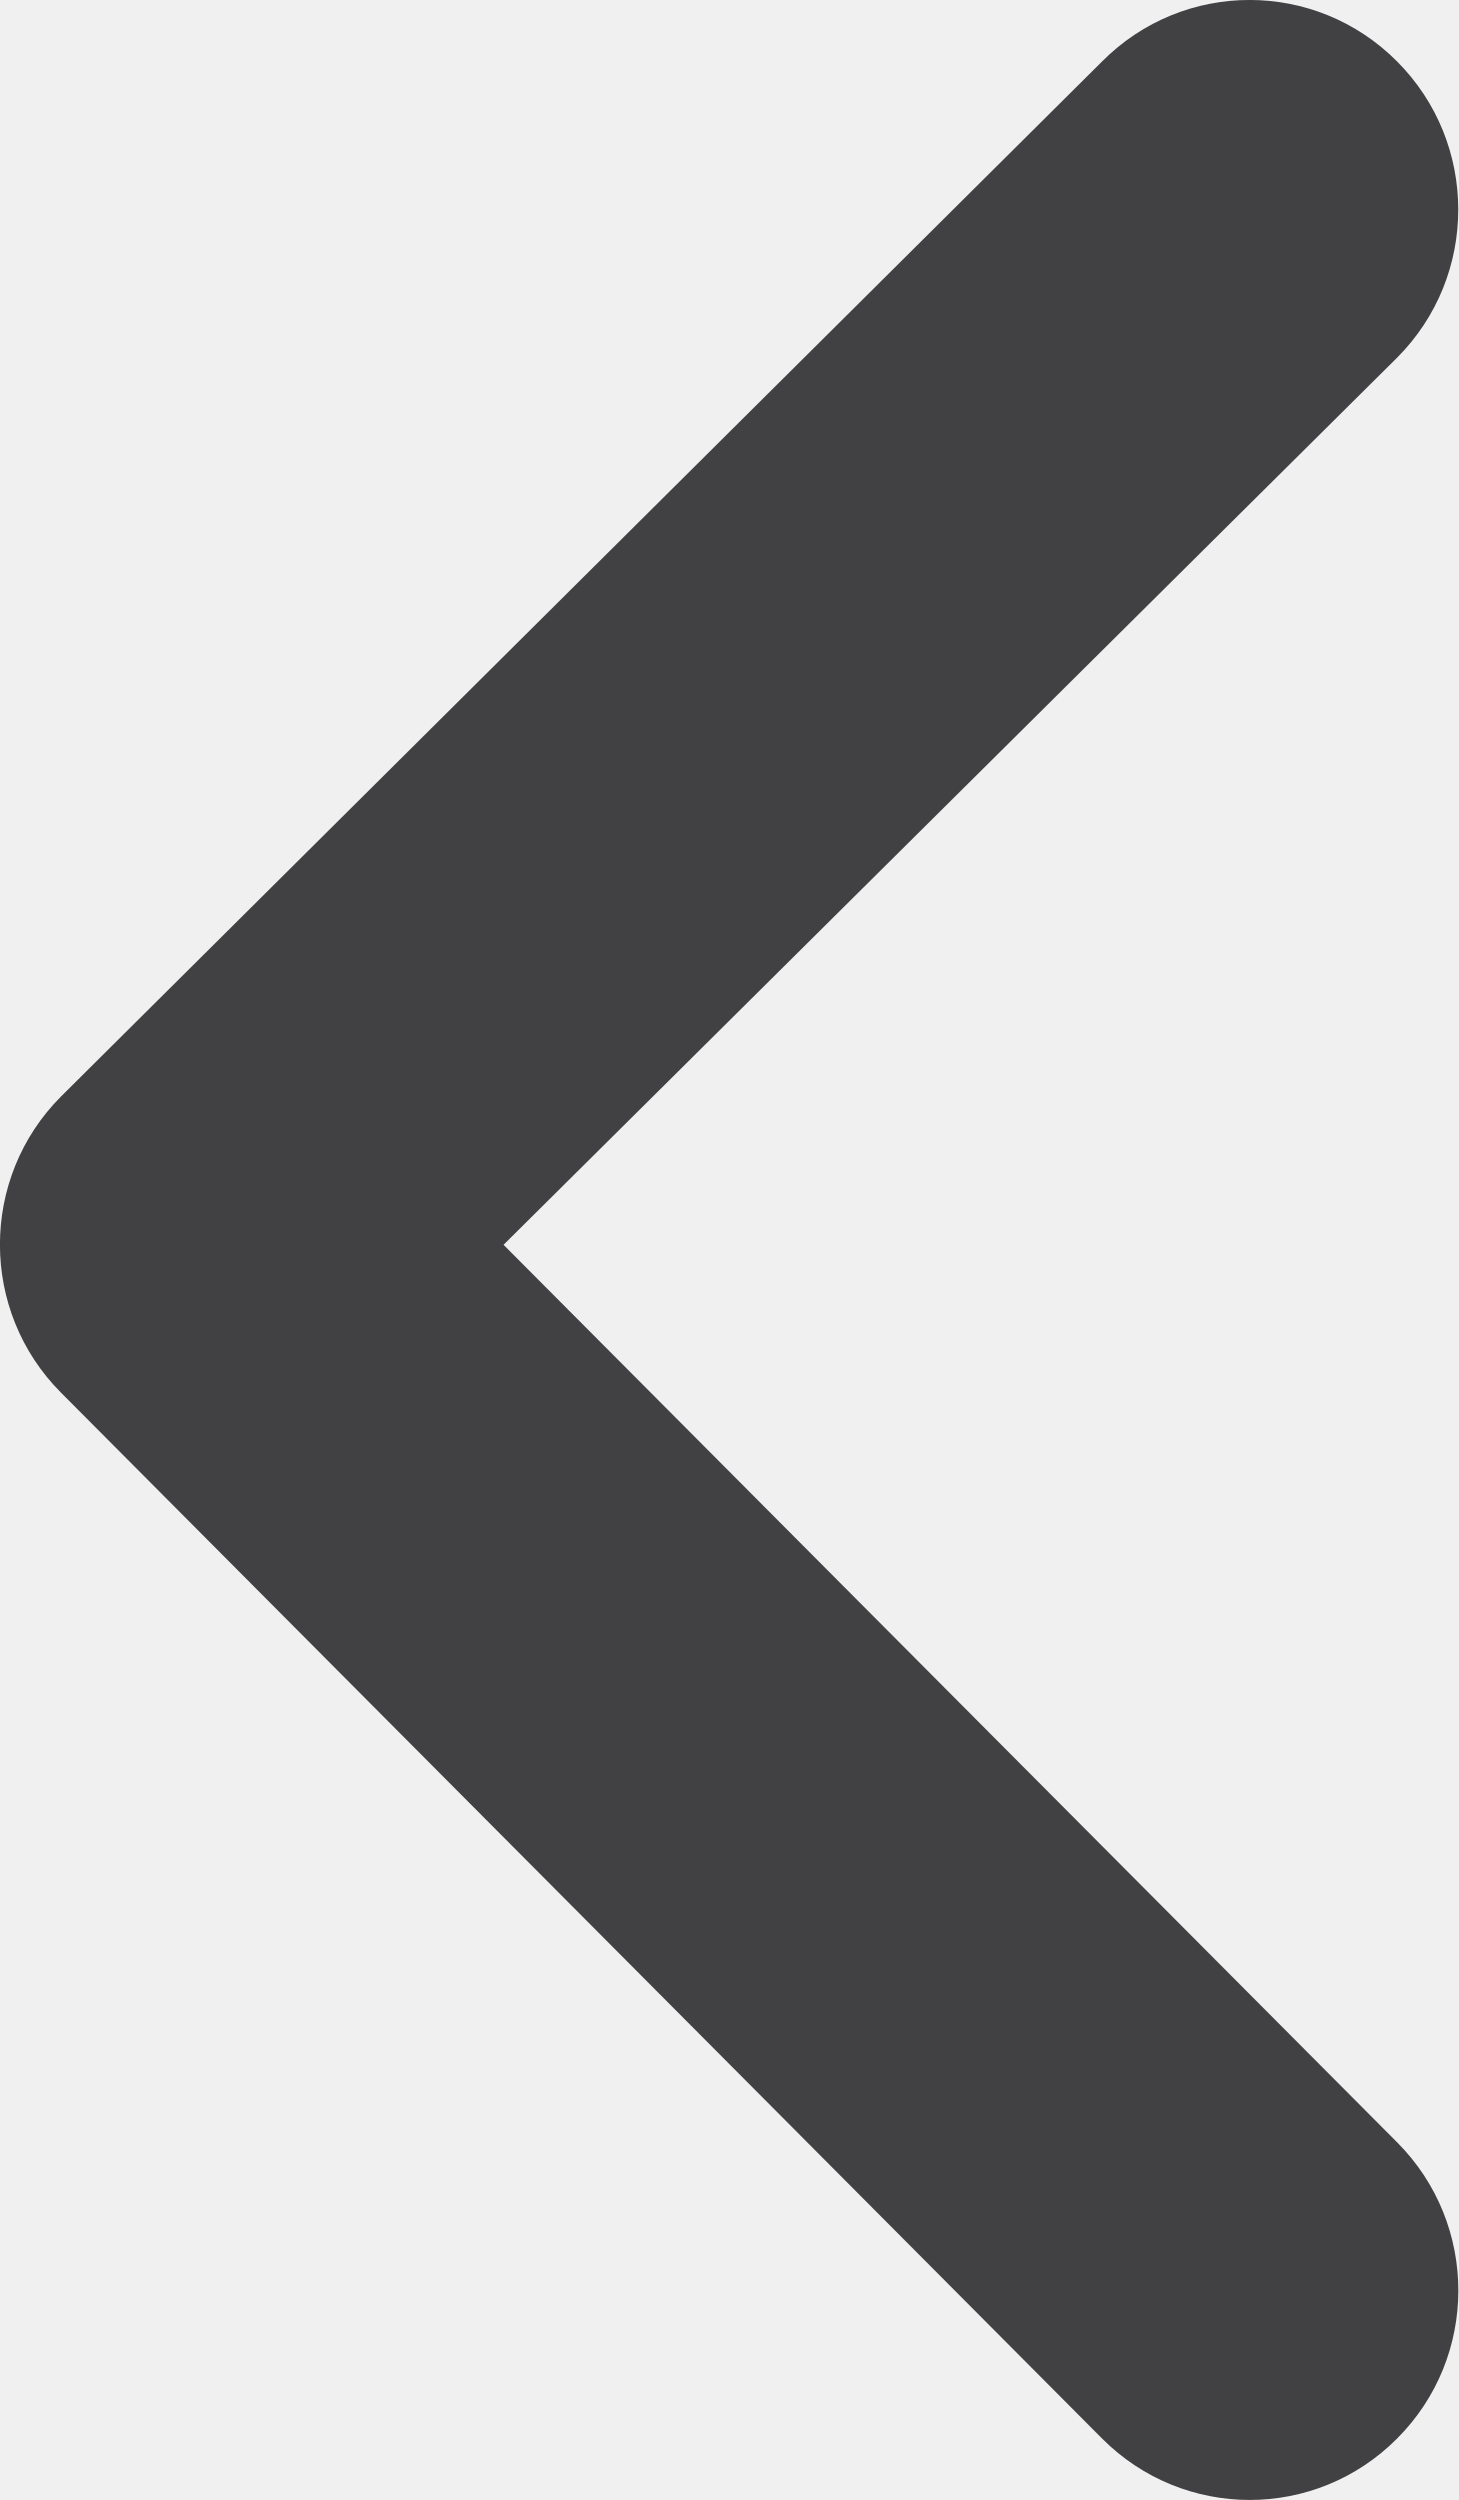
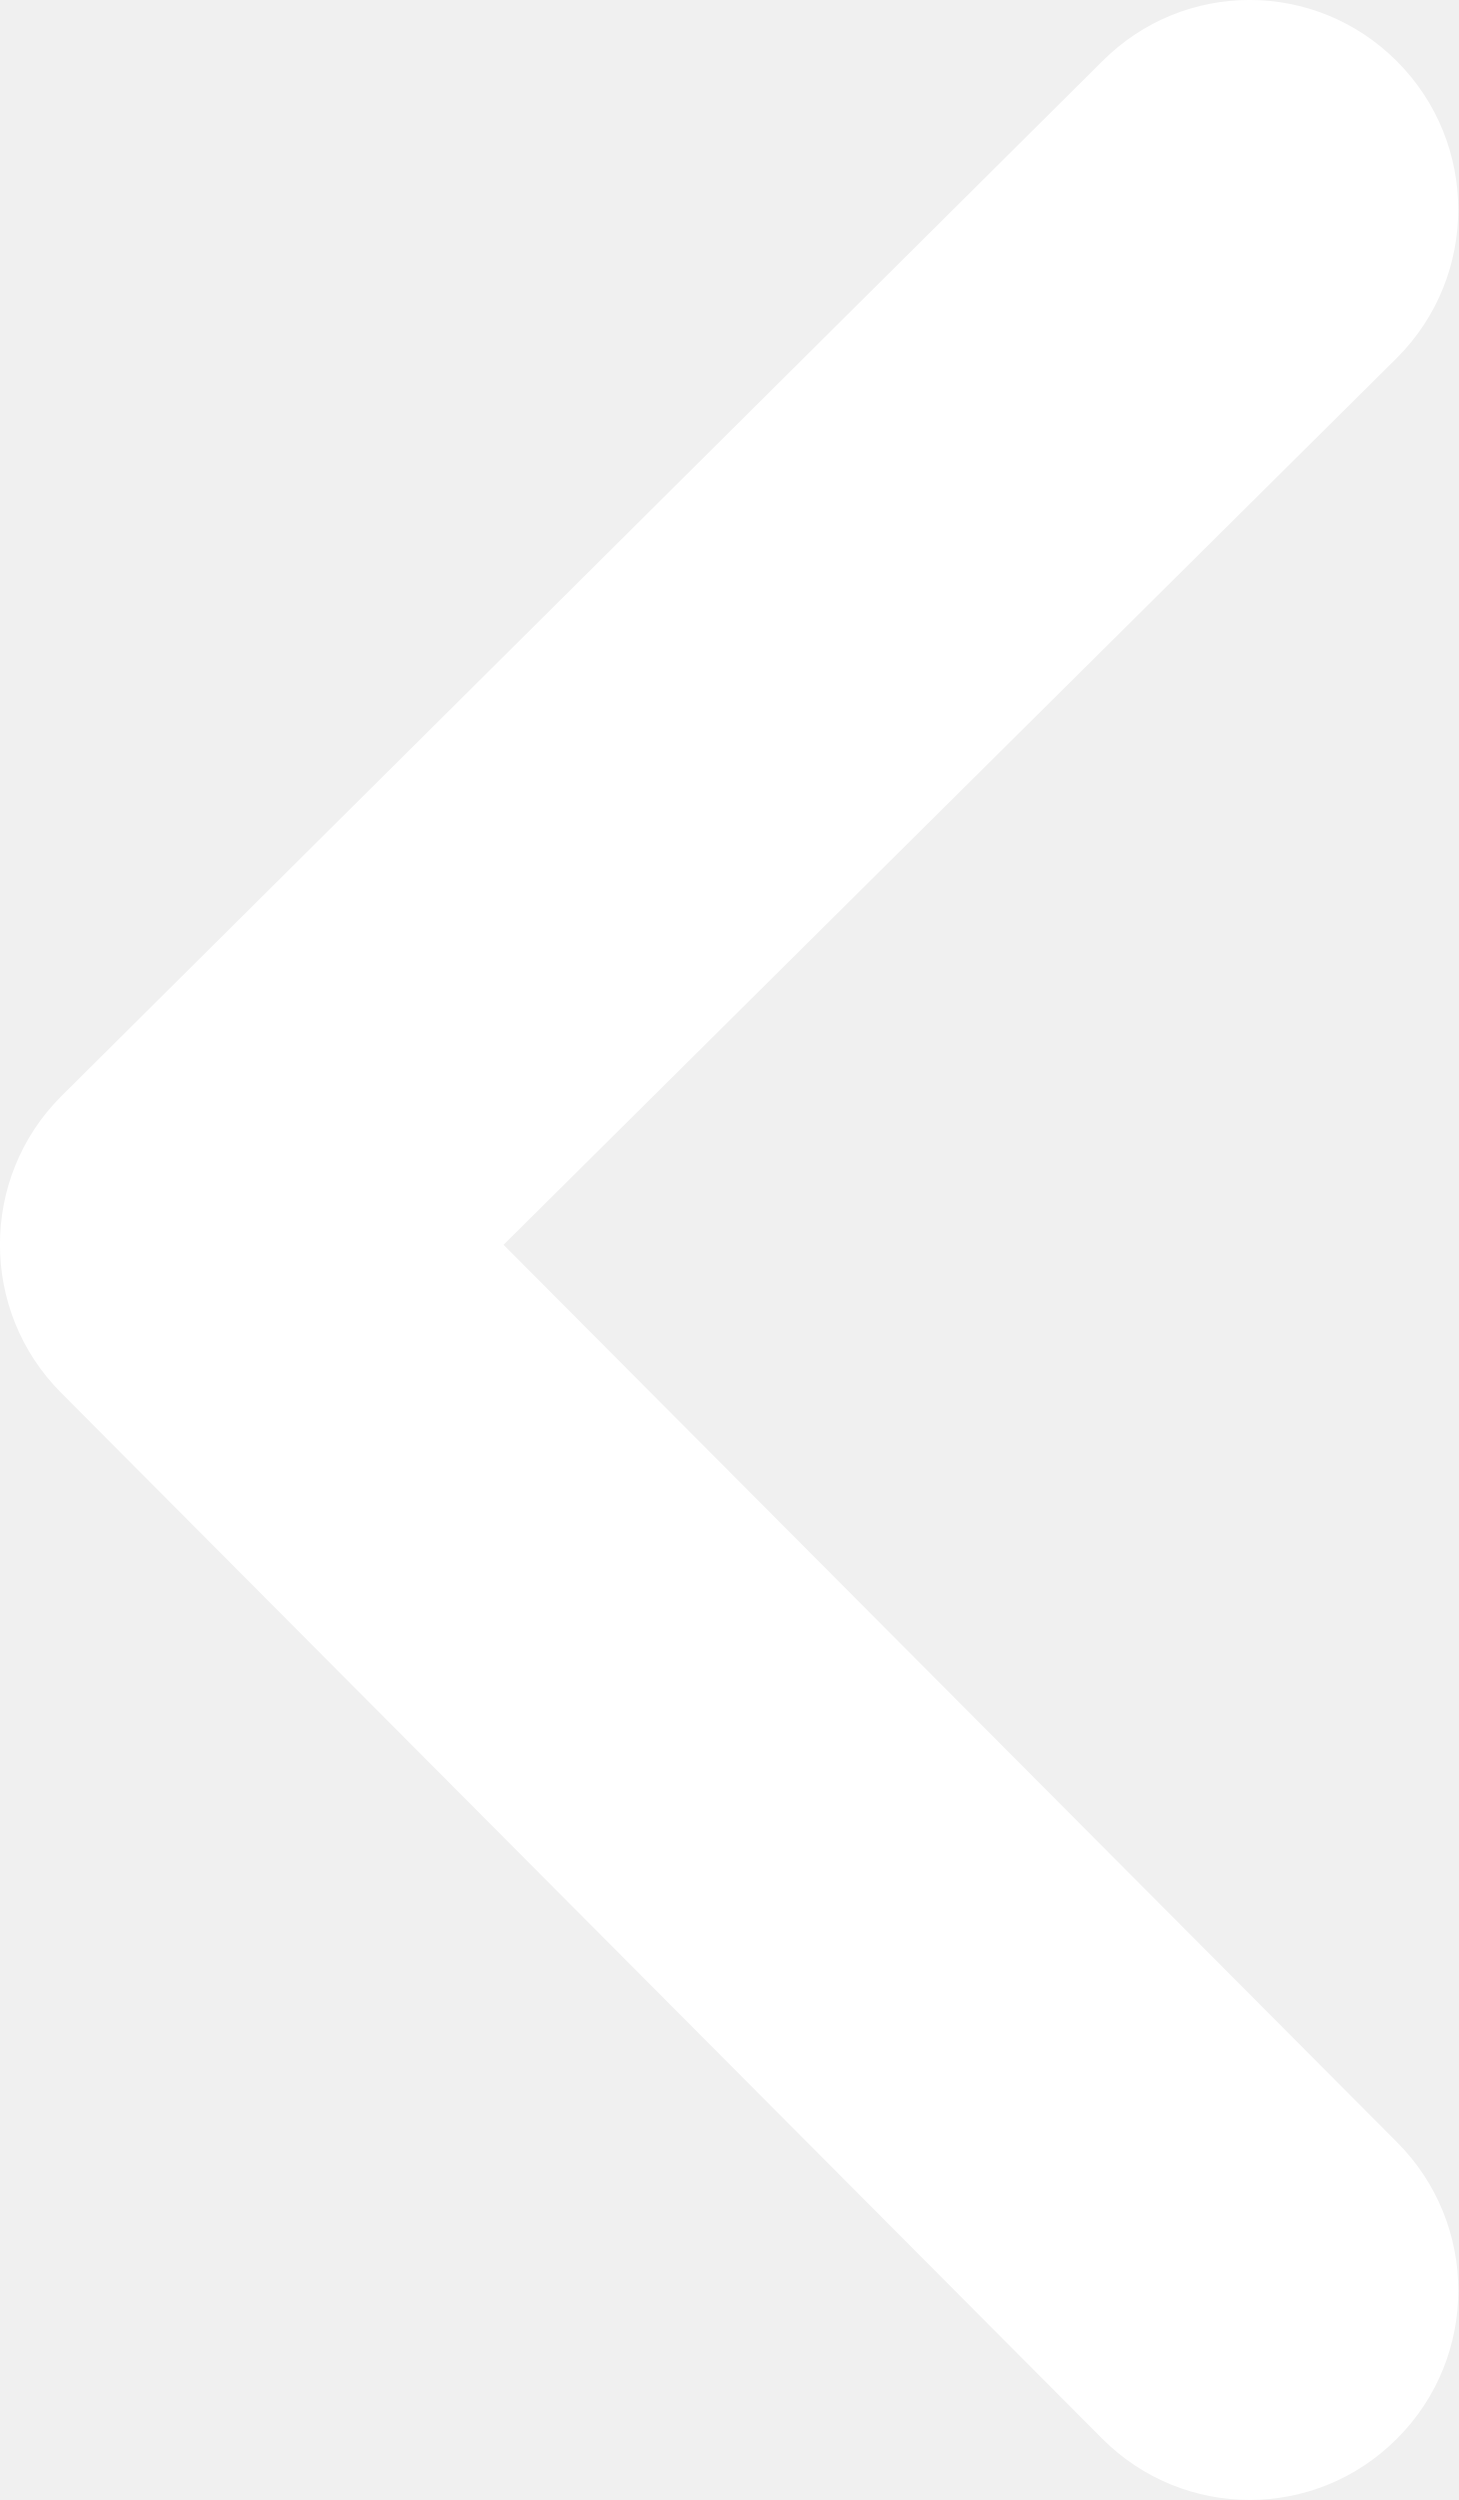
<svg xmlns="http://www.w3.org/2000/svg" width="7" height="12" viewBox="0 0 7 12" enable-background="new 0 0 7 12">
-   <path fill="#414042" d="m2.417,5.975l4.289,4.308c.392,.393 .392,1.03 0,1.422-.391,.393-1.024,.393-1.416,0l-4.997-5.02c-.391-.392-.391-1.03 0-1.422l4.997-4.968c.392-.394 1.025-.393 1.416,0 .391,.392 .392,1.029 0,1.422l-4.289,4.258z" />
+   <path fill="#ffffff" d="m2.417,5.975l4.289,4.308c.392,.393 .392,1.03 0,1.422-.391,.393-1.024,.393-1.416,0l-4.997-5.02c-.391-.392-.391-1.03 0-1.422l4.997-4.968c.392-.394 1.025-.393 1.416,0 .391,.392 .392,1.029 0,1.422l-4.289,4.258z" />
</svg>
